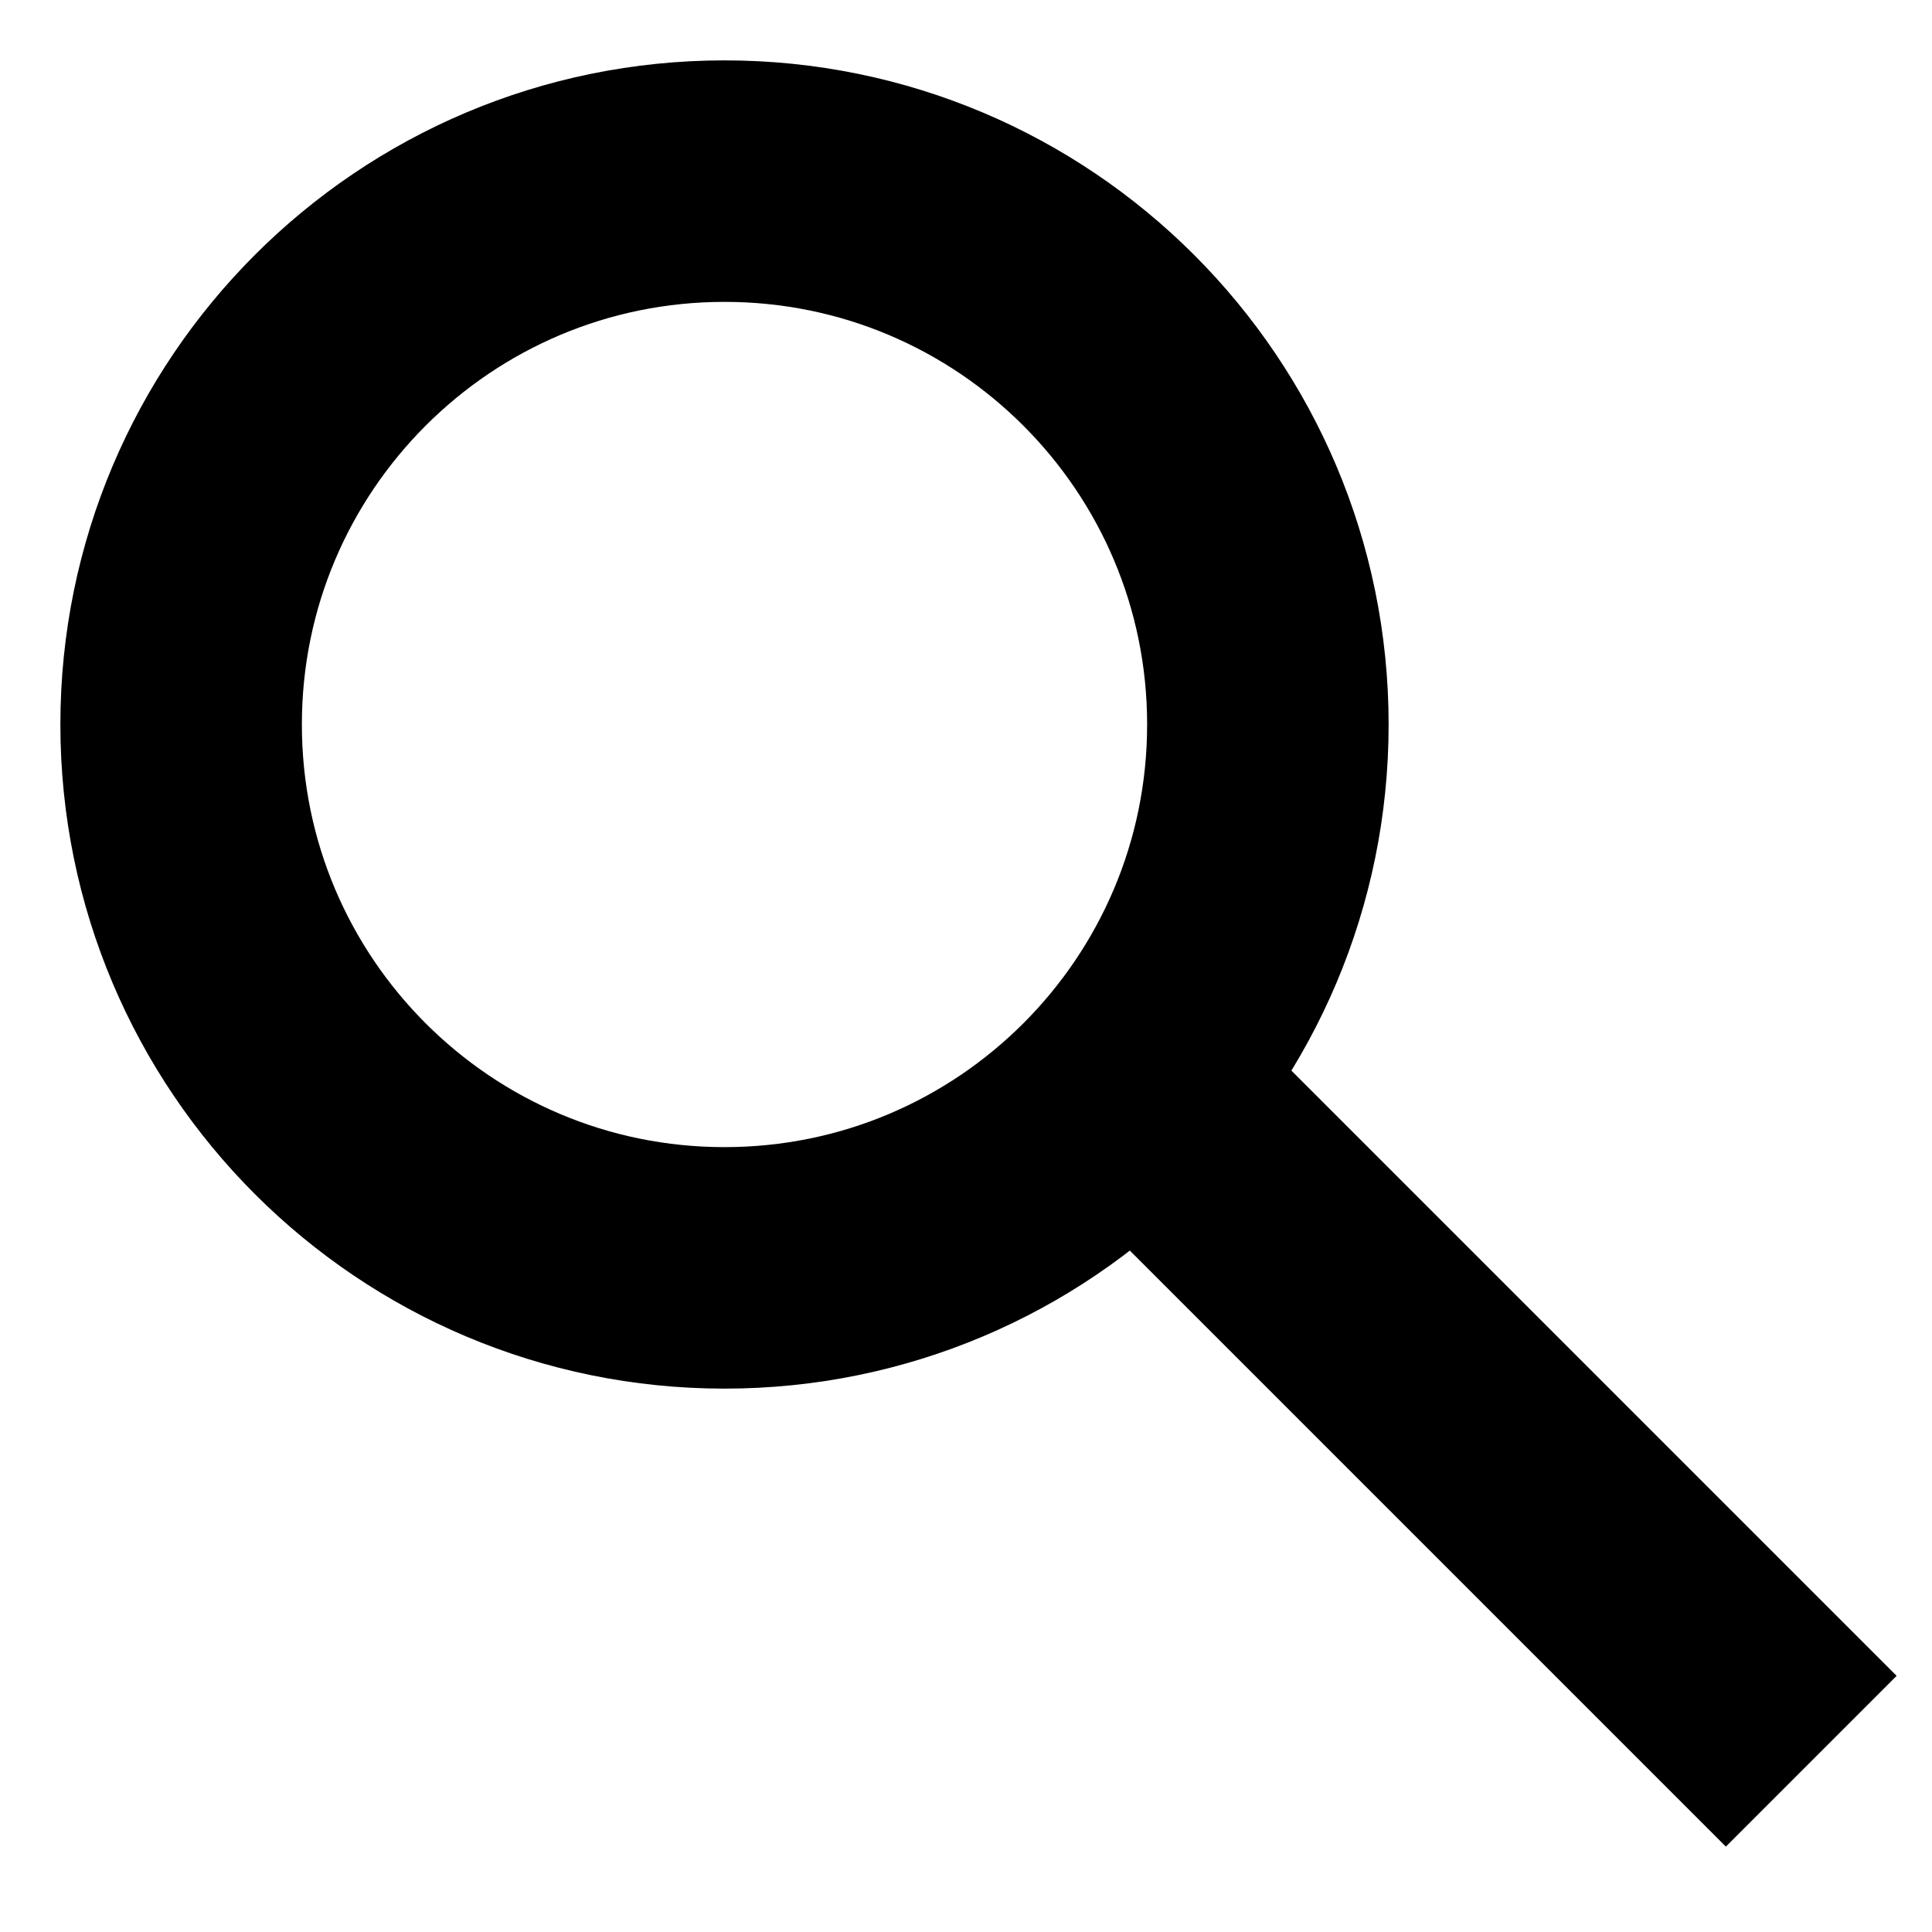
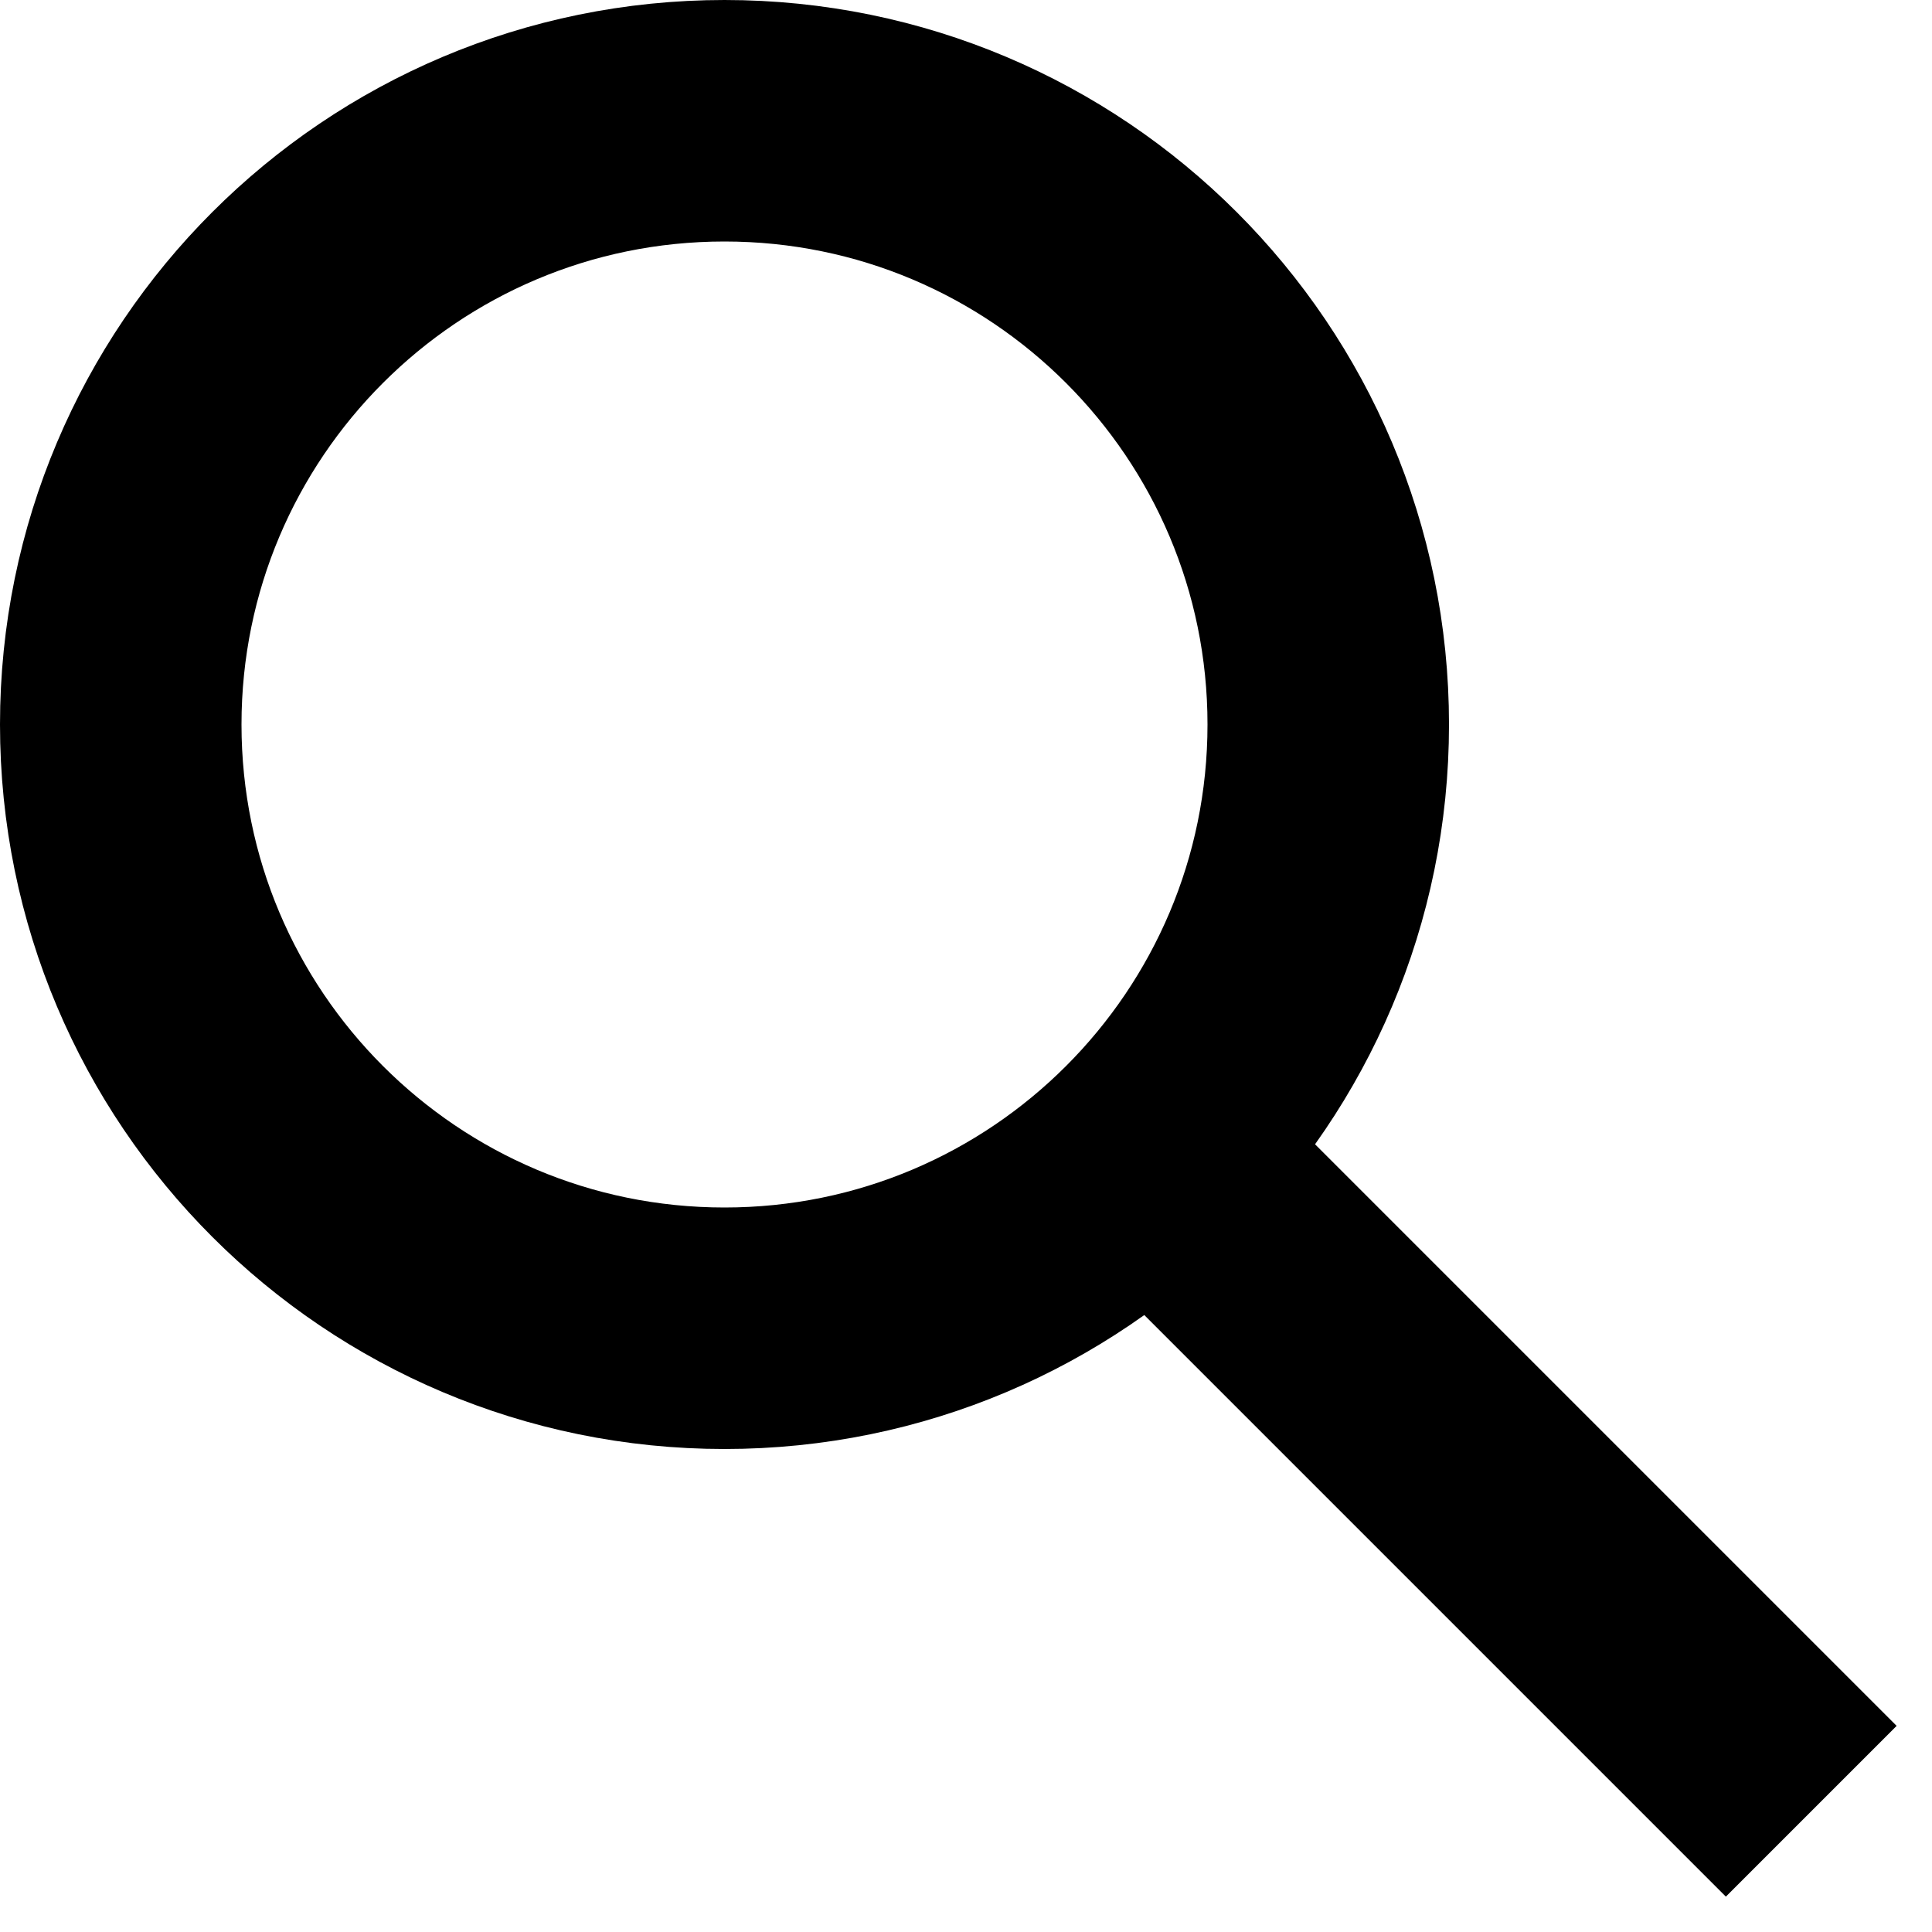
<svg xmlns="http://www.w3.org/2000/svg" width="16" height="16">
-   <g transform="rotate(270, 8, 8)">
-     <circle id="svg_1" cx="10" cy="6" r="4.5" stroke-width="2" stroke="#000000" fill="#00000000" />
-     <rect id="svg_2" transform="rotate(-45, 0, 15)" height="2" width="8" y="15" x="1" stroke-width="0" stroke="#000" fill="#000000" />
+   <g>
+     <circle id="svg_1" cx="6" cy="6" r="5" stroke-width="2" stroke="#000000" fill="#00000000" />
+     <rect id="svg_2" transform="rotate(-45, 15, 15)" height="8" width="2" x="14" y="7" stroke-width="0" stroke="#000000" fill="#000000" />
  </g>
</svg>
